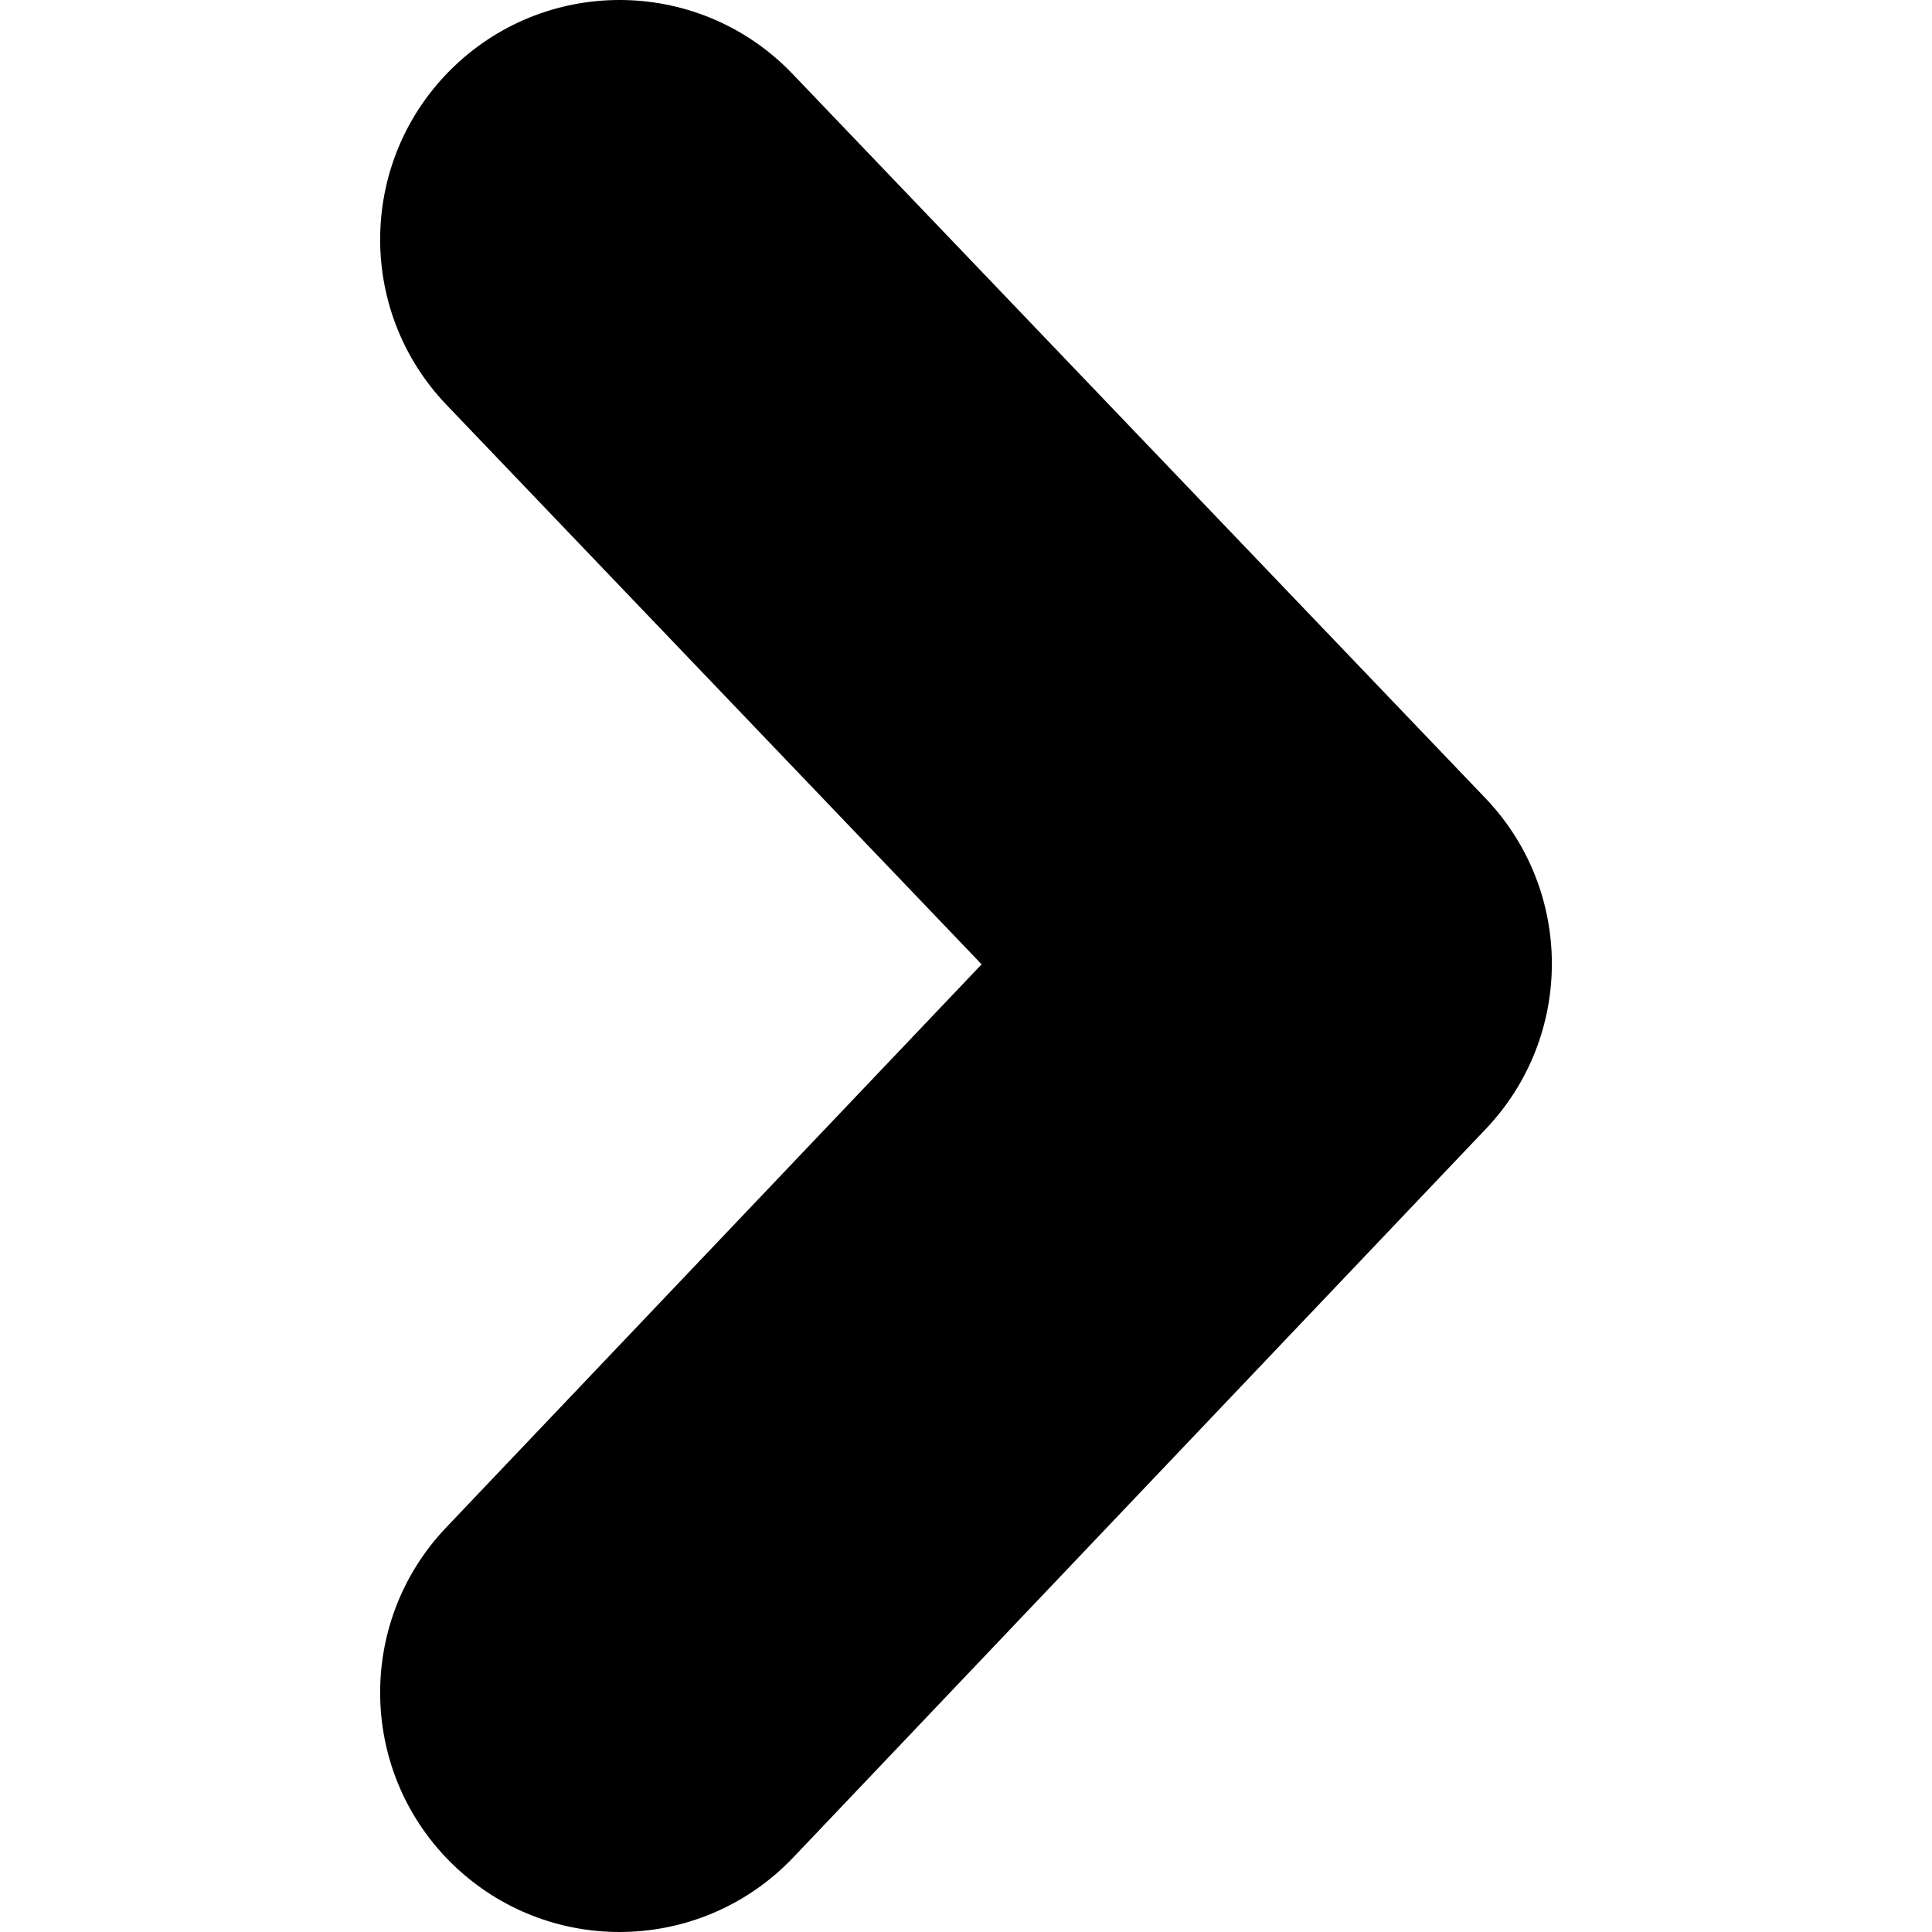
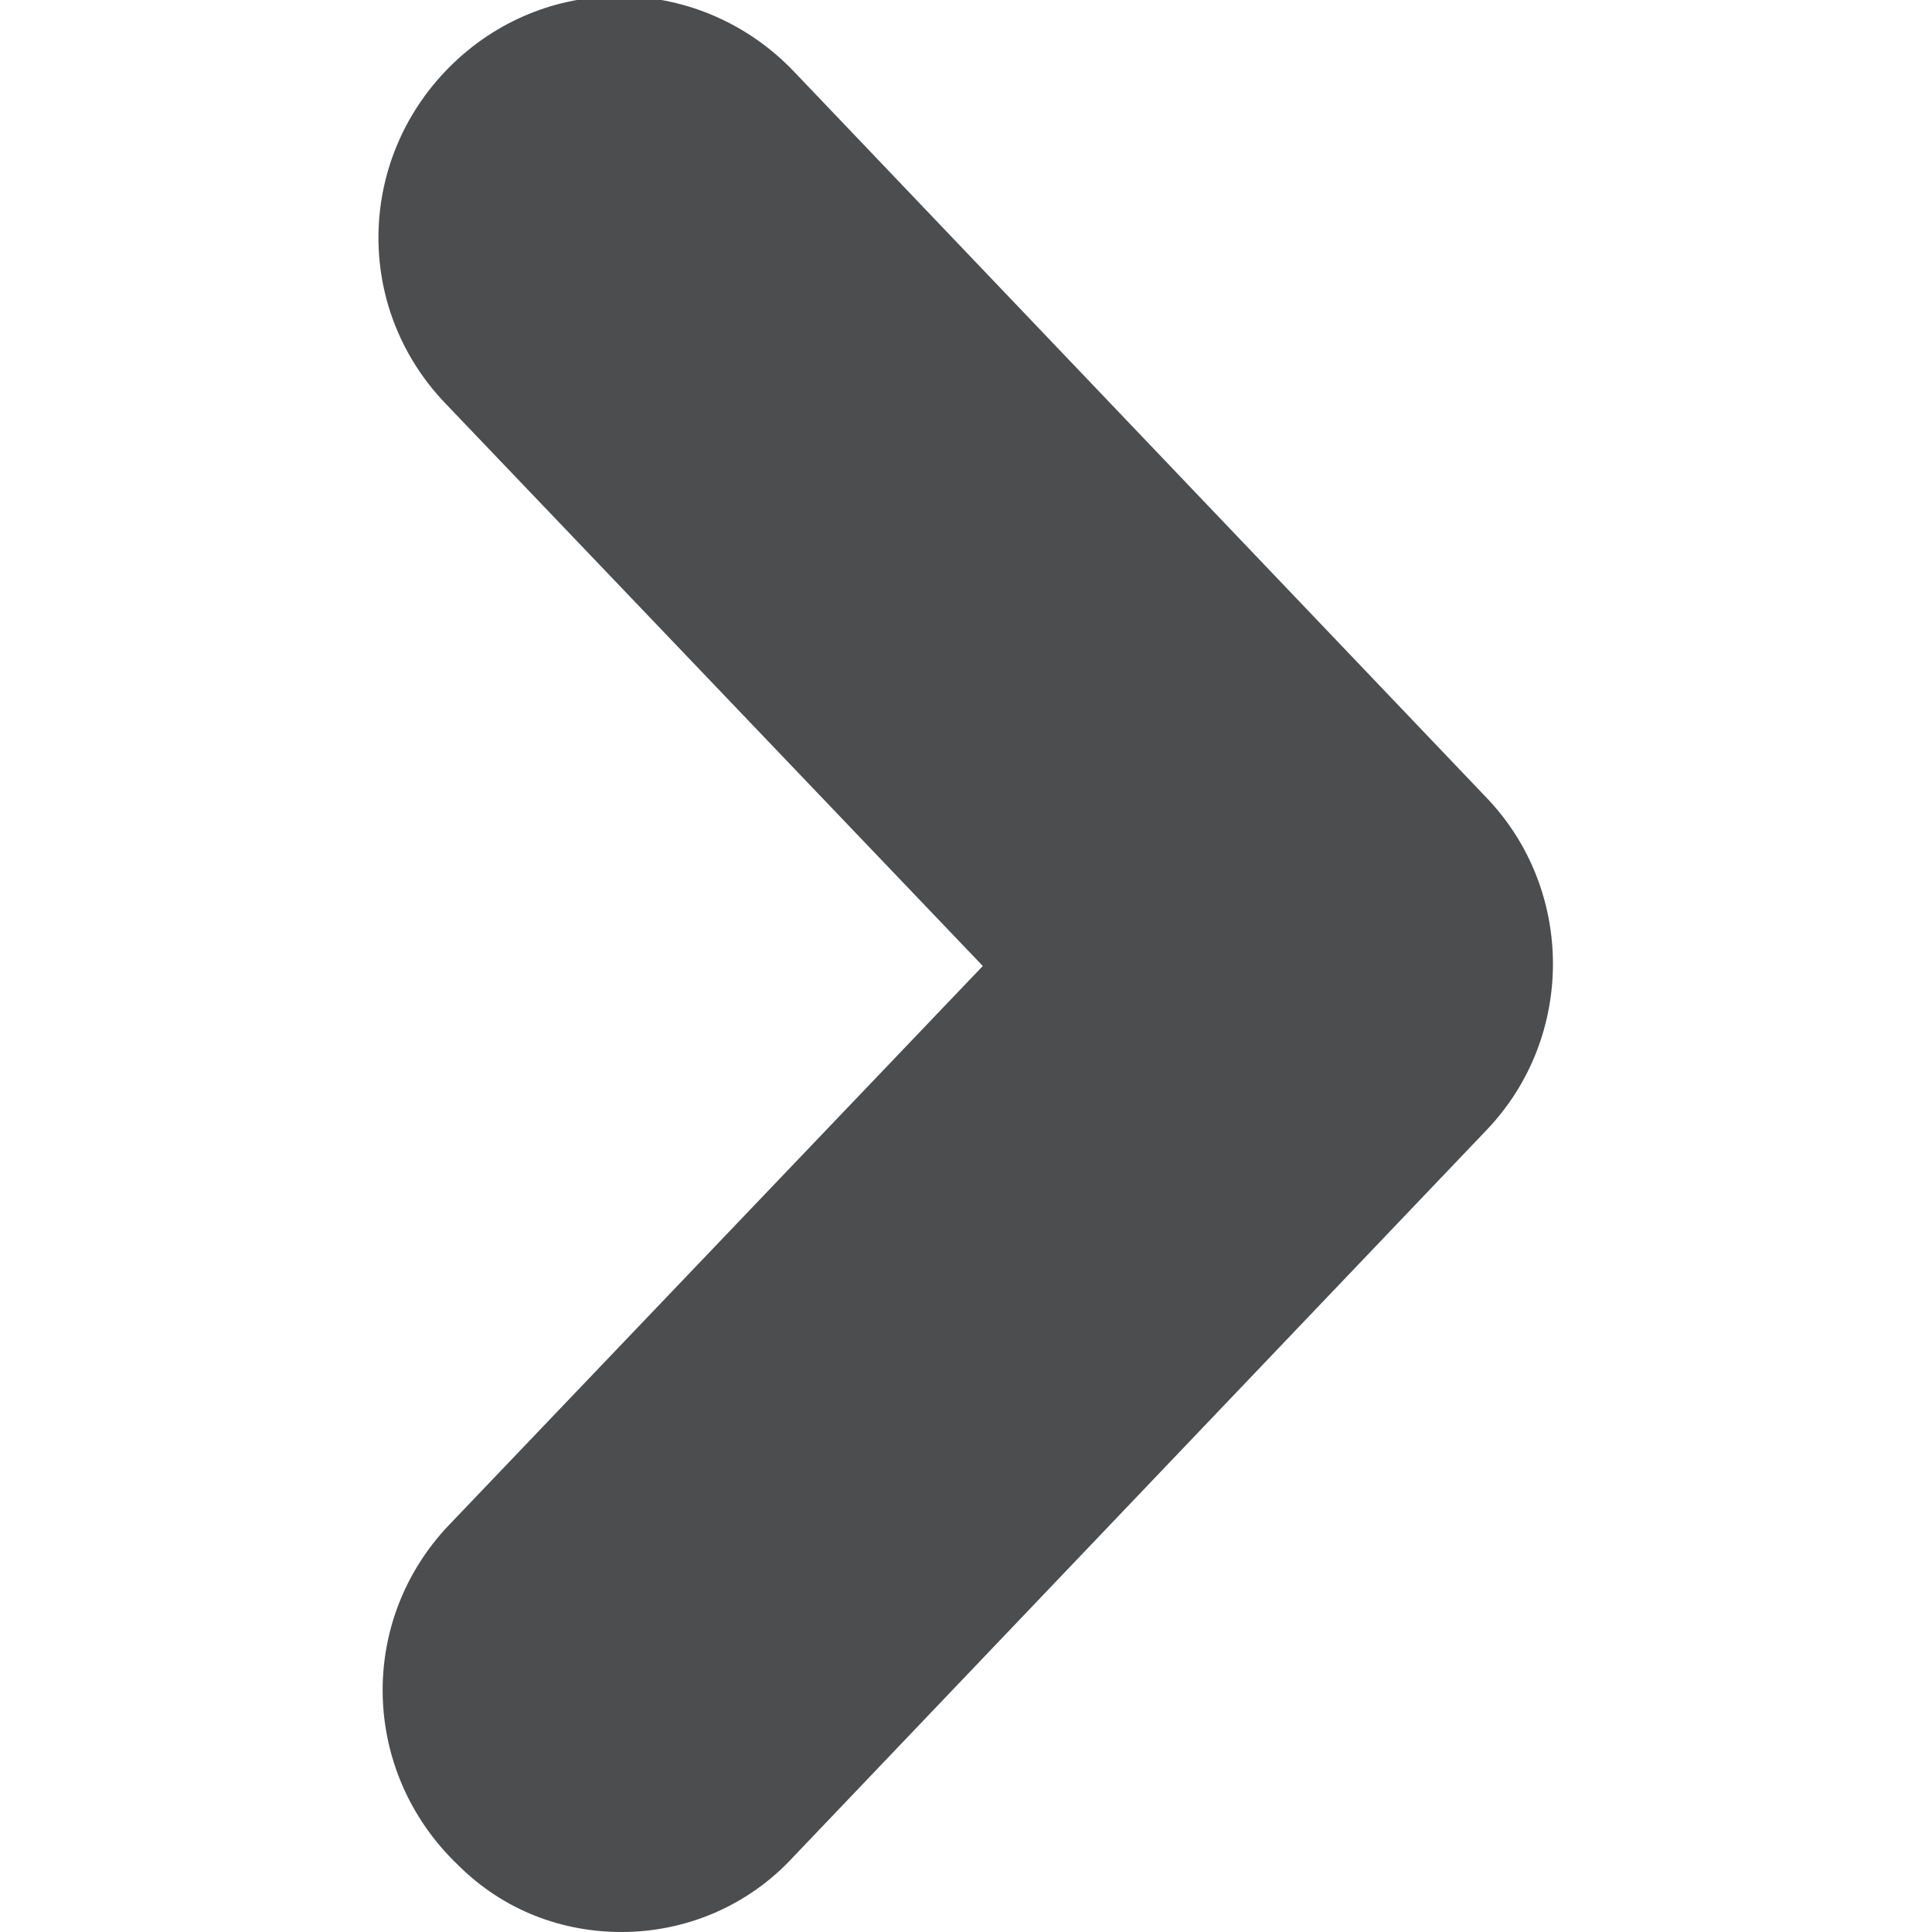
- <svg xmlns="http://www.w3.org/2000/svg" version="1.1" id="Capa_1" x="0px" y="0px" width="46.02px" height="46.02px" viewBox="0 0 46.02 46.02" style="enable-background:new 0 0 46.02 46.02;" xml:space="preserve">
+ <svg xmlns="http://www.w3.org/2000/svg" version="1.1" id="Capa_1" x="0px" y="0px" viewBox="0 0 46 46" style="enable-background:new 0 0 46 46;" xml:space="preserve">
+   <style type="text/css">
+ 	.st0{fill:#4B4D4F;}
+ </style>
  <g>
    <g>
-       <path d="M14.757,46.02c-1.412,0-2.825-0.521-3.929-1.569c-2.282-2.17-2.373-5.78-0.204-8.063l12.758-13.418L10.637,9.645    C8.46,7.37,8.54,3.76,10.816,1.582c2.277-2.178,5.886-2.097,8.063,0.179l16.505,17.253c2.104,2.2,2.108,5.665,0.013,7.872    L18.893,44.247C17.77,45.424,16.267,46.02,14.757,46.02z" />
+       <path class="st0" d="M14.8,46c-1.4,0-2.8-0.5-3.9-1.6c-2.3-2.2-2.4-5.8-0.2-8.1L23.4,23L10.6,9.6c-2.2-2.3-2.1-5.9,0.2-8.1    c2.3-2.2,5.9-2.1,8.1,0.2L35.4,19c2.1,2.2,2.1,5.7,0,7.9L18.9,44.2C17.8,45.4,16.3,46,14.8,46z" />
    </g>
  </g>
-   <g>
- </g>
-   <g>
- </g>
-   <g>
- </g>
-   <g>
- </g>
-   <g>
- </g>
-   <g>
- </g>
-   <g>
- </g>
-   <g>
- </g>
-   <g>
- </g>
-   <g>
- </g>
-   <g>
- </g>
-   <g>
- </g>
-   <g>
- </g>
-   <g>
- </g>
-   <g>
- </g>
</svg>
